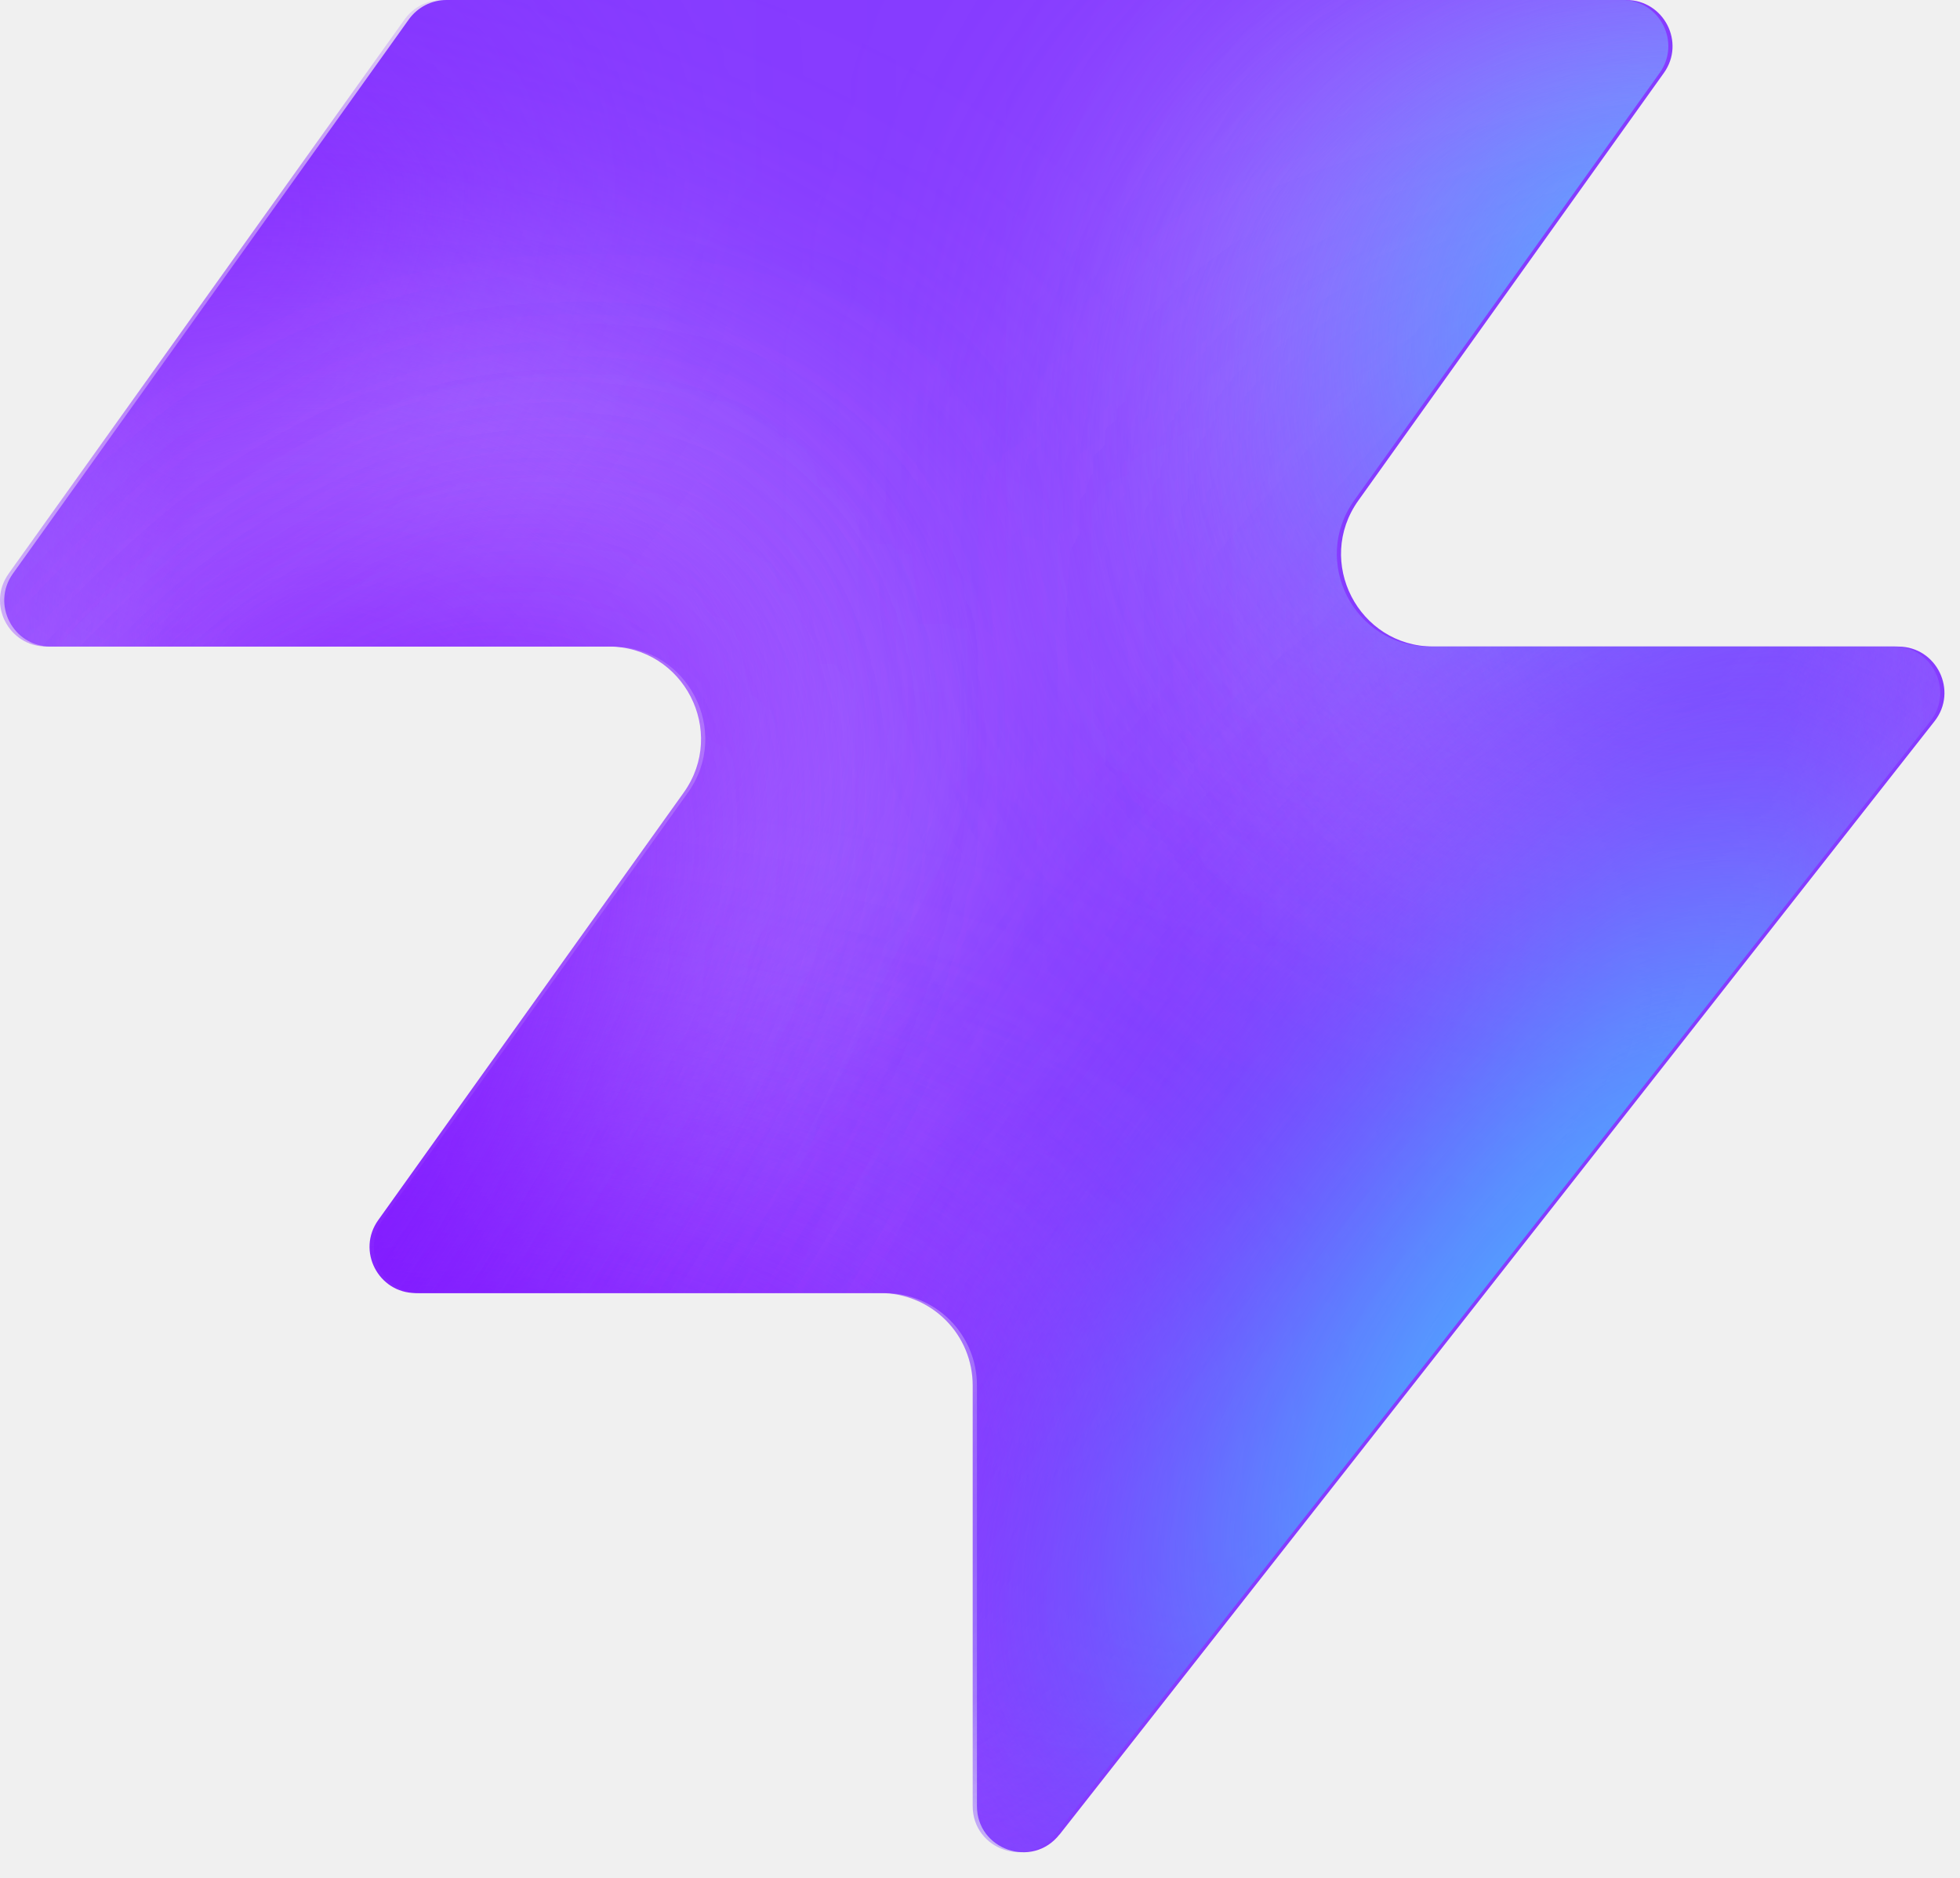
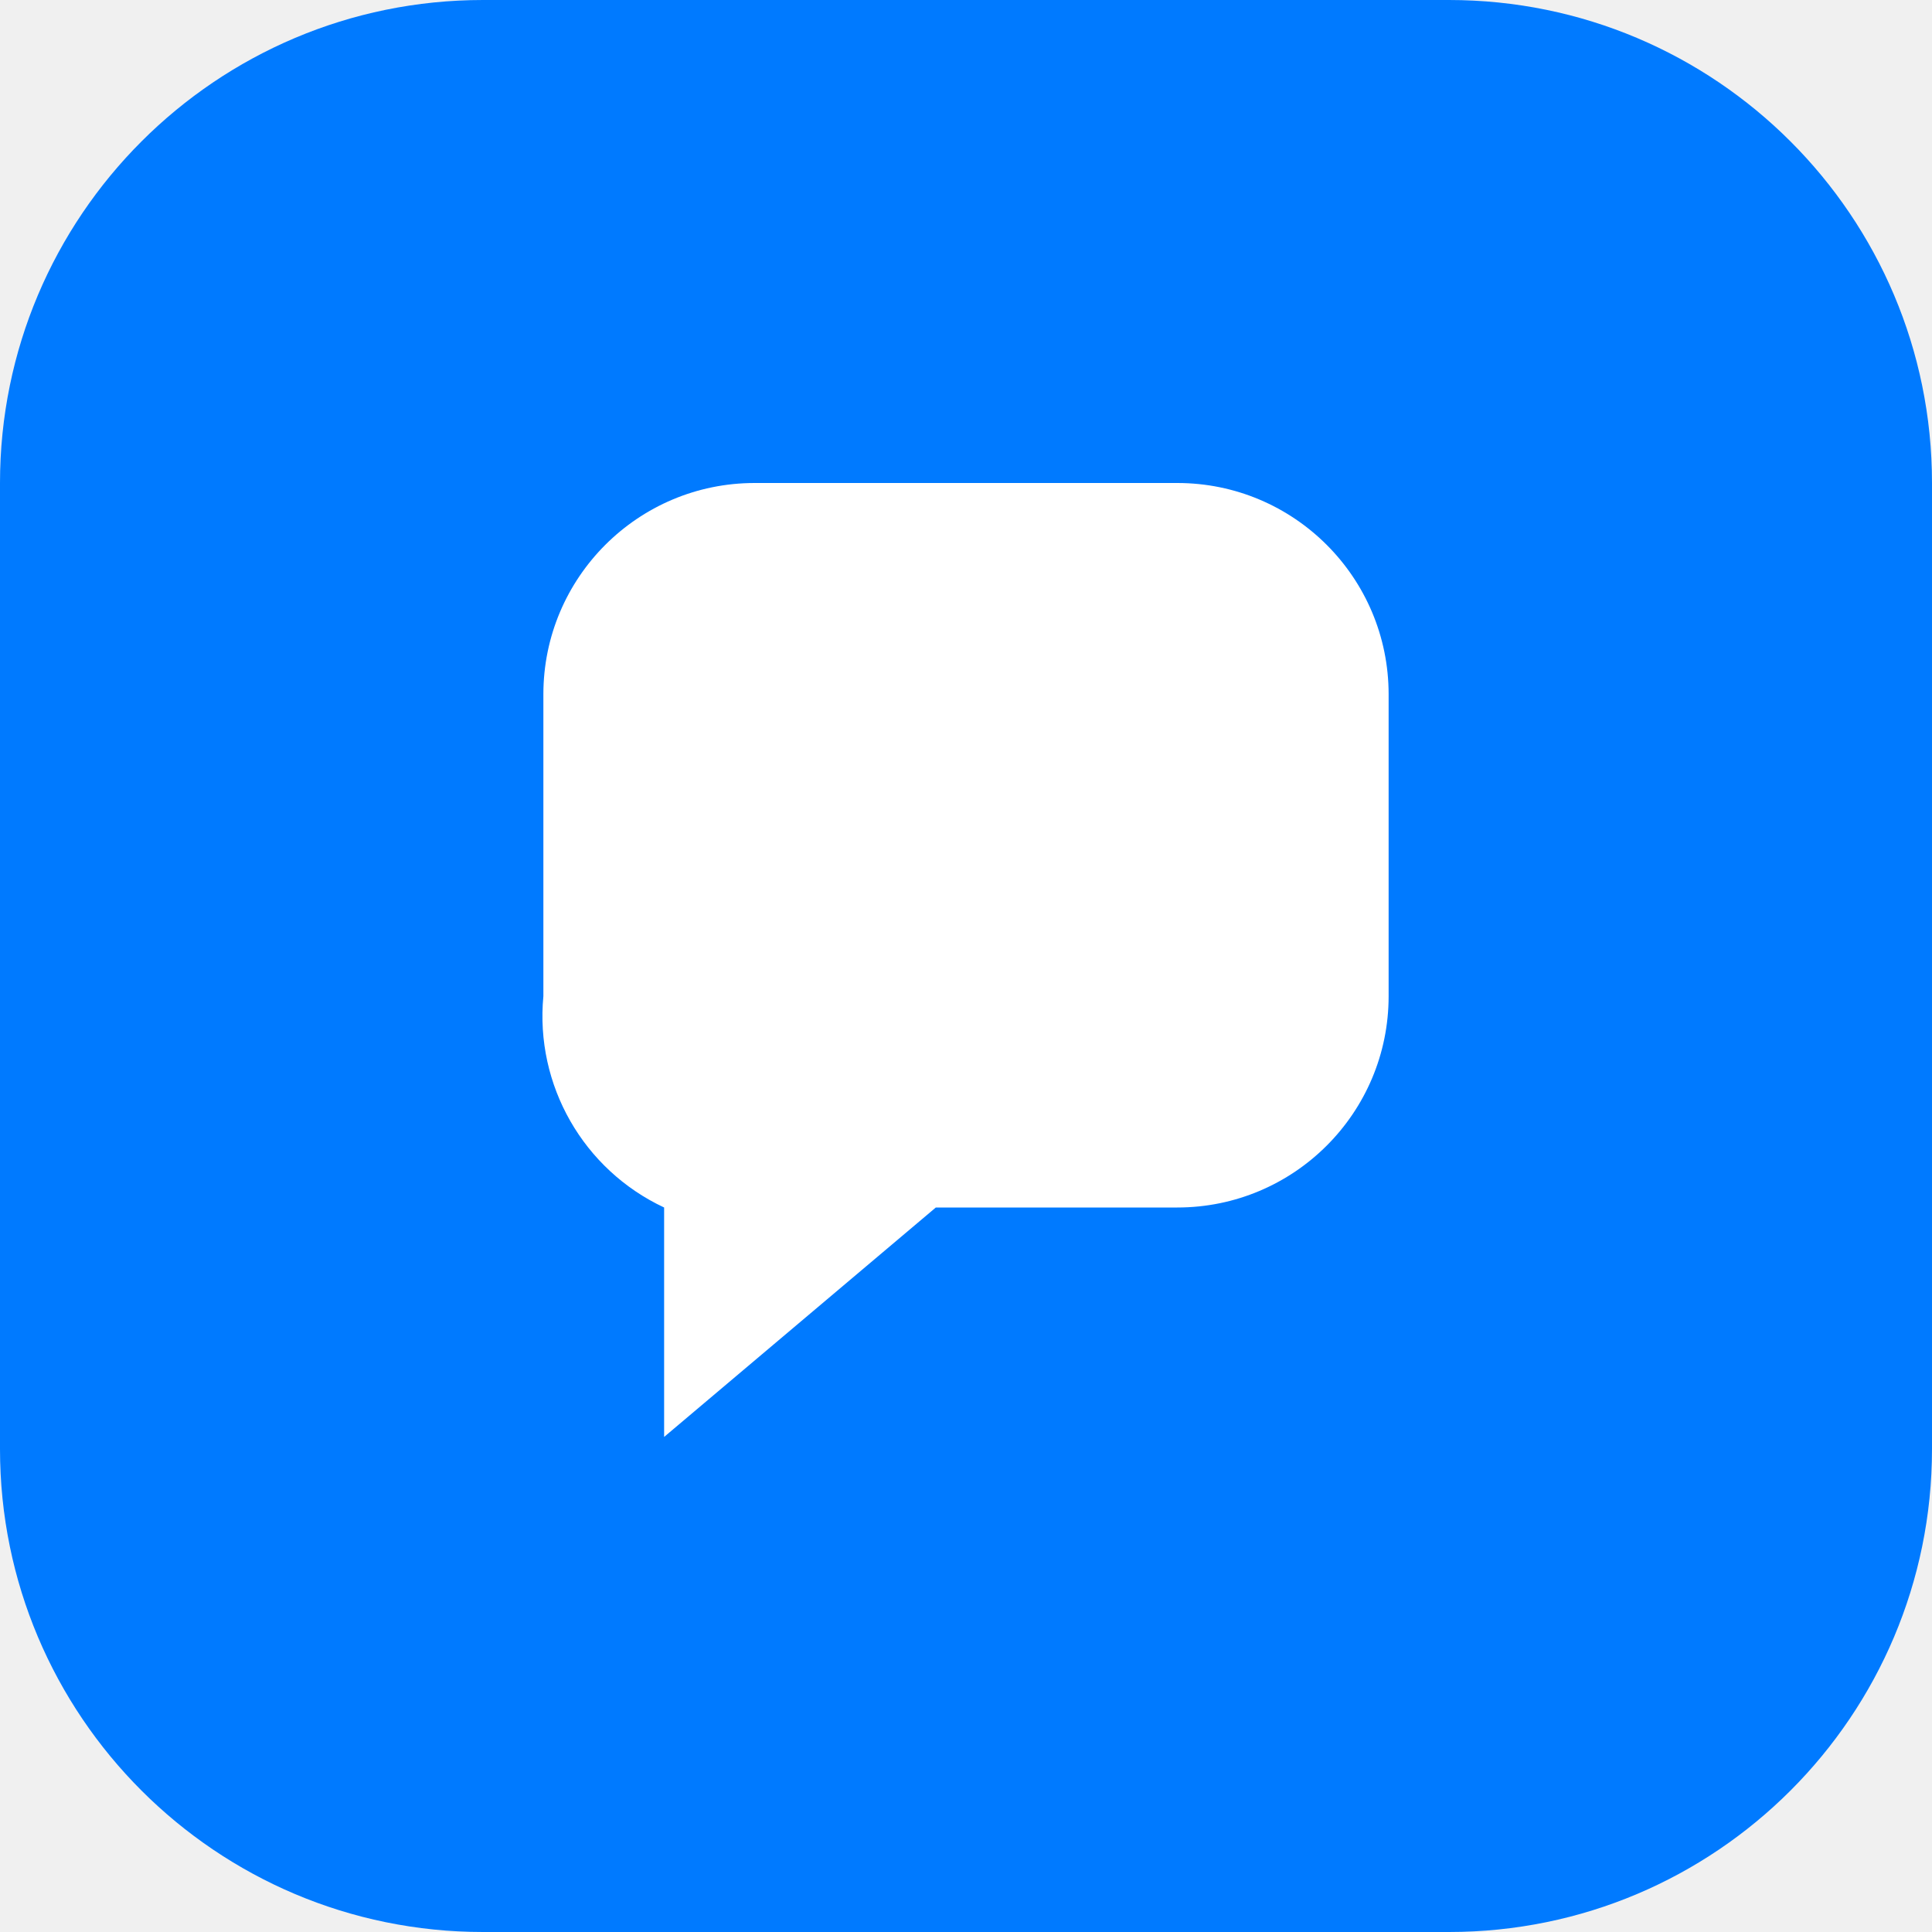
- <svg xmlns="http://www.w3.org/2000/svg" width="48" height="46" fill="none" viewBox="0 0 48 46">
-   <path fill="#863bff" d="M25.946 44.938c-.664.845-2.021.375-2.021-.698V33.937a2.26 2.26 0 0 0-2.262-2.262H10.287c-.92 0-1.456-1.04-.92-1.788l7.48-10.471c1.07-1.497 0-3.578-1.842-3.578H1.237c-.92 0-1.456-1.04-.92-1.788L10.013.474c.214-.297.556-.474.92-.474h28.894c.92 0 1.456 1.04.92 1.788l-7.48 10.471c-1.07 1.498 0 3.579 1.842 3.579h11.377c.943 0 1.473 1.088.89 1.83L25.947 44.94z" style="fill:#863bff;fill:color(display-p3 .525 .23 1);fill-opacity:1" />
-   <mask id="a" width="48" height="46" x="0" y="0" maskUnits="userSpaceOnUse" style="mask-type:alpha">
-     <path fill="#000" d="M25.842 44.938c-.664.844-2.021.375-2.021-.698V33.937a2.26 2.26 0 0 0-2.262-2.262H10.183c-.92 0-1.456-1.04-.92-1.788l7.48-10.471c1.07-1.498 0-3.579-1.842-3.579H1.133c-.92 0-1.456-1.04-.92-1.787L9.91.473c.214-.297.556-.474.92-.474h28.894c.92 0 1.456 1.04.92 1.788l-7.48 10.471c-1.07 1.498 0 3.578 1.842 3.578h11.377c.943 0 1.473 1.088.89 1.832L25.843 44.94z" style="fill:#000;fill-opacity:1" />
-   </mask>
-   <g mask="url(#a)">
-     <g filter="url(#b)">
-       <ellipse cx="5.508" cy="14.704" fill="#ede6ff" rx="5.508" ry="14.704" style="fill:#ede6ff;fill:color(display-p3 .927 .903 1);fill-opacity:1" transform="matrix(.00324 1 1 -.00324 -4.47 31.516)" />
-     </g>
-     <g filter="url(#c)">
-       <ellipse cx="10.399" cy="29.851" fill="#ede6ff" rx="10.399" ry="29.851" style="fill:#ede6ff;fill:color(display-p3 .927 .903 1);fill-opacity:1" transform="matrix(.00324 1 1 -.00324 -39.328 7.883)" />
-     </g>
-     <g filter="url(#d)">
-       <ellipse cx="5.508" cy="30.487" fill="#7e14ff" rx="5.508" ry="30.487" style="fill:#7e14ff;fill:color(display-p3 .492 .077 1);fill-opacity:1" transform="rotate(89.814 -25.913 -14.639)scale(1 -1)" />
-     </g>
-     <g filter="url(#e)">
-       <ellipse cx="5.508" cy="30.599" fill="#7e14ff" rx="5.508" ry="30.599" style="fill:#7e14ff;fill:color(display-p3 .492 .077 1);fill-opacity:1" transform="rotate(89.814 -32.644 -3.334)scale(1 -1)" />
-     </g>
-     <g filter="url(#f)">
-       <ellipse cx="5.508" cy="30.599" fill="#7e14ff" rx="5.508" ry="30.599" style="fill:#7e14ff;fill:color(display-p3 .492 .077 1);fill-opacity:1" transform="matrix(.00324 1 1 -.00324 -34.34 30.47)" />
-     </g>
-     <g filter="url(#g)">
-       <ellipse cx="14.072" cy="22.078" fill="#ede6ff" rx="14.072" ry="22.078" style="fill:#ede6ff;fill:color(display-p3 .927 .903 1);fill-opacity:1" transform="rotate(93.35 24.506 48.493)scale(-1 1)" />
-     </g>
-     <g filter="url(#h)">
-       <ellipse cx="3.47" cy="21.501" fill="#7e14ff" rx="3.47" ry="21.501" style="fill:#7e14ff;fill:color(display-p3 .492 .077 1);fill-opacity:1" transform="rotate(89.009 28.708 47.59)scale(-1 1)" />
-     </g>
-     <g filter="url(#i)">
-       <ellipse cx="3.47" cy="21.501" fill="#7e14ff" rx="3.47" ry="21.501" style="fill:#7e14ff;fill:color(display-p3 .492 .077 1);fill-opacity:1" transform="rotate(89.009 28.708 47.59)scale(-1 1)" />
-     </g>
-     <g filter="url(#j)">
-       <ellipse cx=".387" cy="8.972" fill="#7e14ff" rx="4.407" ry="29.108" style="fill:#7e14ff;fill:color(display-p3 .492 .077 1);fill-opacity:1" transform="rotate(39.51 .387 8.972)" />
-     </g>
-     <g filter="url(#k)">
-       <ellipse cx="47.523" cy="-6.092" fill="#7e14ff" rx="4.407" ry="29.108" style="fill:#7e14ff;fill:color(display-p3 .492 .077 1);fill-opacity:1" transform="rotate(37.892 47.523 -6.092)" />
-     </g>
-     <g filter="url(#l)">
-       <ellipse cx="41.412" cy="6.333" fill="#47bfff" rx="5.971" ry="9.665" style="fill:#47bfff;fill:color(display-p3 .28 .748 1);fill-opacity:1" transform="rotate(37.892 41.412 6.333)" />
-     </g>
-     <g filter="url(#m)">
-       <ellipse cx="-1.879" cy="38.332" fill="#7e14ff" rx="4.407" ry="29.108" style="fill:#7e14ff;fill:color(display-p3 .492 .077 1);fill-opacity:1" transform="rotate(37.892 -1.88 38.332)" />
-     </g>
-     <g filter="url(#n)">
-       <ellipse cx="-1.879" cy="38.332" fill="#7e14ff" rx="4.407" ry="29.108" style="fill:#7e14ff;fill:color(display-p3 .492 .077 1);fill-opacity:1" transform="rotate(37.892 -1.88 38.332)" />
-     </g>
-     <g filter="url(#o)">
-       <ellipse cx="35.651" cy="29.907" fill="#7e14ff" rx="4.407" ry="29.108" style="fill:#7e14ff;fill:color(display-p3 .492 .077 1);fill-opacity:1" transform="rotate(37.892 35.651 29.907)" />
-     </g>
-     <g filter="url(#p)">
-       <ellipse cx="38.418" cy="32.4" fill="#47bfff" rx="5.971" ry="15.297" style="fill:#47bfff;fill:color(display-p3 .28 .748 1);fill-opacity:1" transform="rotate(37.892 38.418 32.4)" />
-     </g>
-   </g>
-   <defs>
-     <filter id="b" width="60.045" height="41.654" x="-19.77" y="16.149" color-interpolation-filters="sRGB" filterUnits="userSpaceOnUse">
-       <feFlood flood-opacity="0" result="BackgroundImageFix" />
-       <feBlend in="SourceGraphic" in2="BackgroundImageFix" result="shape" />
-       <feGaussianBlur result="effect1_foregroundBlur_2002_17158" stdDeviation="7.659" />
-     </filter>
-     <filter id="c" width="90.34" height="51.437" x="-54.613" y="-7.533" color-interpolation-filters="sRGB" filterUnits="userSpaceOnUse">
-       <feFlood flood-opacity="0" result="BackgroundImageFix" />
-       <feBlend in="SourceGraphic" in2="BackgroundImageFix" result="shape" />
-       <feGaussianBlur result="effect1_foregroundBlur_2002_17158" stdDeviation="7.659" />
-     </filter>
-     <filter id="d" width="79.355" height="29.4" x="-49.64" y="2.03" color-interpolation-filters="sRGB" filterUnits="userSpaceOnUse">
-       <feFlood flood-opacity="0" result="BackgroundImageFix" />
-       <feBlend in="SourceGraphic" in2="BackgroundImageFix" result="shape" />
-       <feGaussianBlur result="effect1_foregroundBlur_2002_17158" stdDeviation="4.596" />
-     </filter>
-     <filter id="e" width="79.579" height="29.4" x="-45.045" y="20.029" color-interpolation-filters="sRGB" filterUnits="userSpaceOnUse">
-       <feFlood flood-opacity="0" result="BackgroundImageFix" />
-       <feBlend in="SourceGraphic" in2="BackgroundImageFix" result="shape" />
-       <feGaussianBlur result="effect1_foregroundBlur_2002_17158" stdDeviation="4.596" />
-     </filter>
-     <filter id="f" width="79.579" height="29.4" x="-43.513" y="21.178" color-interpolation-filters="sRGB" filterUnits="userSpaceOnUse">
-       <feFlood flood-opacity="0" result="BackgroundImageFix" />
-       <feBlend in="SourceGraphic" in2="BackgroundImageFix" result="shape" />
-       <feGaussianBlur result="effect1_foregroundBlur_2002_17158" stdDeviation="4.596" />
-     </filter>
-     <filter id="g" width="74.749" height="58.852" x="15.756" y="-17.901" color-interpolation-filters="sRGB" filterUnits="userSpaceOnUse">
-       <feFlood flood-opacity="0" result="BackgroundImageFix" />
-       <feBlend in="SourceGraphic" in2="BackgroundImageFix" result="shape" />
-       <feGaussianBlur result="effect1_foregroundBlur_2002_17158" stdDeviation="7.659" />
-     </filter>
-     <filter id="h" width="61.377" height="25.362" x="23.548" y="2.284" color-interpolation-filters="sRGB" filterUnits="userSpaceOnUse">
-       <feFlood flood-opacity="0" result="BackgroundImageFix" />
-       <feBlend in="SourceGraphic" in2="BackgroundImageFix" result="shape" />
-       <feGaussianBlur result="effect1_foregroundBlur_2002_17158" stdDeviation="4.596" />
-     </filter>
-     <filter id="i" width="61.377" height="25.362" x="23.548" y="2.284" color-interpolation-filters="sRGB" filterUnits="userSpaceOnUse">
-       <feFlood flood-opacity="0" result="BackgroundImageFix" />
-       <feBlend in="SourceGraphic" in2="BackgroundImageFix" result="shape" />
-       <feGaussianBlur result="effect1_foregroundBlur_2002_17158" stdDeviation="4.596" />
-     </filter>
-     <filter id="j" width="56.045" height="63.649" x="-27.636" y="-22.853" color-interpolation-filters="sRGB" filterUnits="userSpaceOnUse">
-       <feFlood flood-opacity="0" result="BackgroundImageFix" />
-       <feBlend in="SourceGraphic" in2="BackgroundImageFix" result="shape" />
-       <feGaussianBlur result="effect1_foregroundBlur_2002_17158" stdDeviation="4.596" />
-     </filter>
-     <filter id="k" width="54.814" height="64.646" x="20.116" y="-38.415" color-interpolation-filters="sRGB" filterUnits="userSpaceOnUse">
-       <feFlood flood-opacity="0" result="BackgroundImageFix" />
-       <feBlend in="SourceGraphic" in2="BackgroundImageFix" result="shape" />
-       <feGaussianBlur result="effect1_foregroundBlur_2002_17158" stdDeviation="4.596" />
-     </filter>
-     <filter id="l" width="33.541" height="35.313" x="24.641" y="-11.323" color-interpolation-filters="sRGB" filterUnits="userSpaceOnUse">
-       <feFlood flood-opacity="0" result="BackgroundImageFix" />
-       <feBlend in="SourceGraphic" in2="BackgroundImageFix" result="shape" />
-       <feGaussianBlur result="effect1_foregroundBlur_2002_17158" stdDeviation="4.596" />
-     </filter>
-     <filter id="m" width="54.814" height="64.646" x="-29.286" y="6.009" color-interpolation-filters="sRGB" filterUnits="userSpaceOnUse">
-       <feFlood flood-opacity="0" result="BackgroundImageFix" />
-       <feBlend in="SourceGraphic" in2="BackgroundImageFix" result="shape" />
-       <feGaussianBlur result="effect1_foregroundBlur_2002_17158" stdDeviation="4.596" />
-     </filter>
-     <filter id="n" width="54.814" height="64.646" x="-29.286" y="6.009" color-interpolation-filters="sRGB" filterUnits="userSpaceOnUse">
-       <feFlood flood-opacity="0" result="BackgroundImageFix" />
-       <feBlend in="SourceGraphic" in2="BackgroundImageFix" result="shape" />
-       <feGaussianBlur result="effect1_foregroundBlur_2002_17158" stdDeviation="4.596" />
-     </filter>
-     <filter id="o" width="54.814" height="64.646" x="8.244" y="-2.416" color-interpolation-filters="sRGB" filterUnits="userSpaceOnUse">
-       <feFlood flood-opacity="0" result="BackgroundImageFix" />
-       <feBlend in="SourceGraphic" in2="BackgroundImageFix" result="shape" />
-       <feGaussianBlur result="effect1_foregroundBlur_2002_17158" stdDeviation="4.596" />
-     </filter>
-     <filter id="p" width="39.409" height="43.623" x="18.713" y="10.588" color-interpolation-filters="sRGB" filterUnits="userSpaceOnUse">
-       <feFlood flood-opacity="0" result="BackgroundImageFix" />
-       <feBlend in="SourceGraphic" in2="BackgroundImageFix" result="shape" />
-       <feGaussianBlur result="effect1_foregroundBlur_2002_17158" stdDeviation="4.596" />
-     </filter>
-   </defs>
+ <svg xmlns="http://www.w3.org/2000/svg" viewBox="0 0 32 32">
+   <rect width="32" height="32" rx="8" fill="#007aff" />
+   <path d="M9 11.5A3.5 3.5 0 0 1 12.5 8h7a3.5 3.5 0 0 1 3.5 3.5v5a3.5 3.5 0 0 1-3.5 3.5H15.5l-4.5 3.8V20A3.5 3.5 0 0 1 9 16.5z" fill="#fff" />
</svg>
